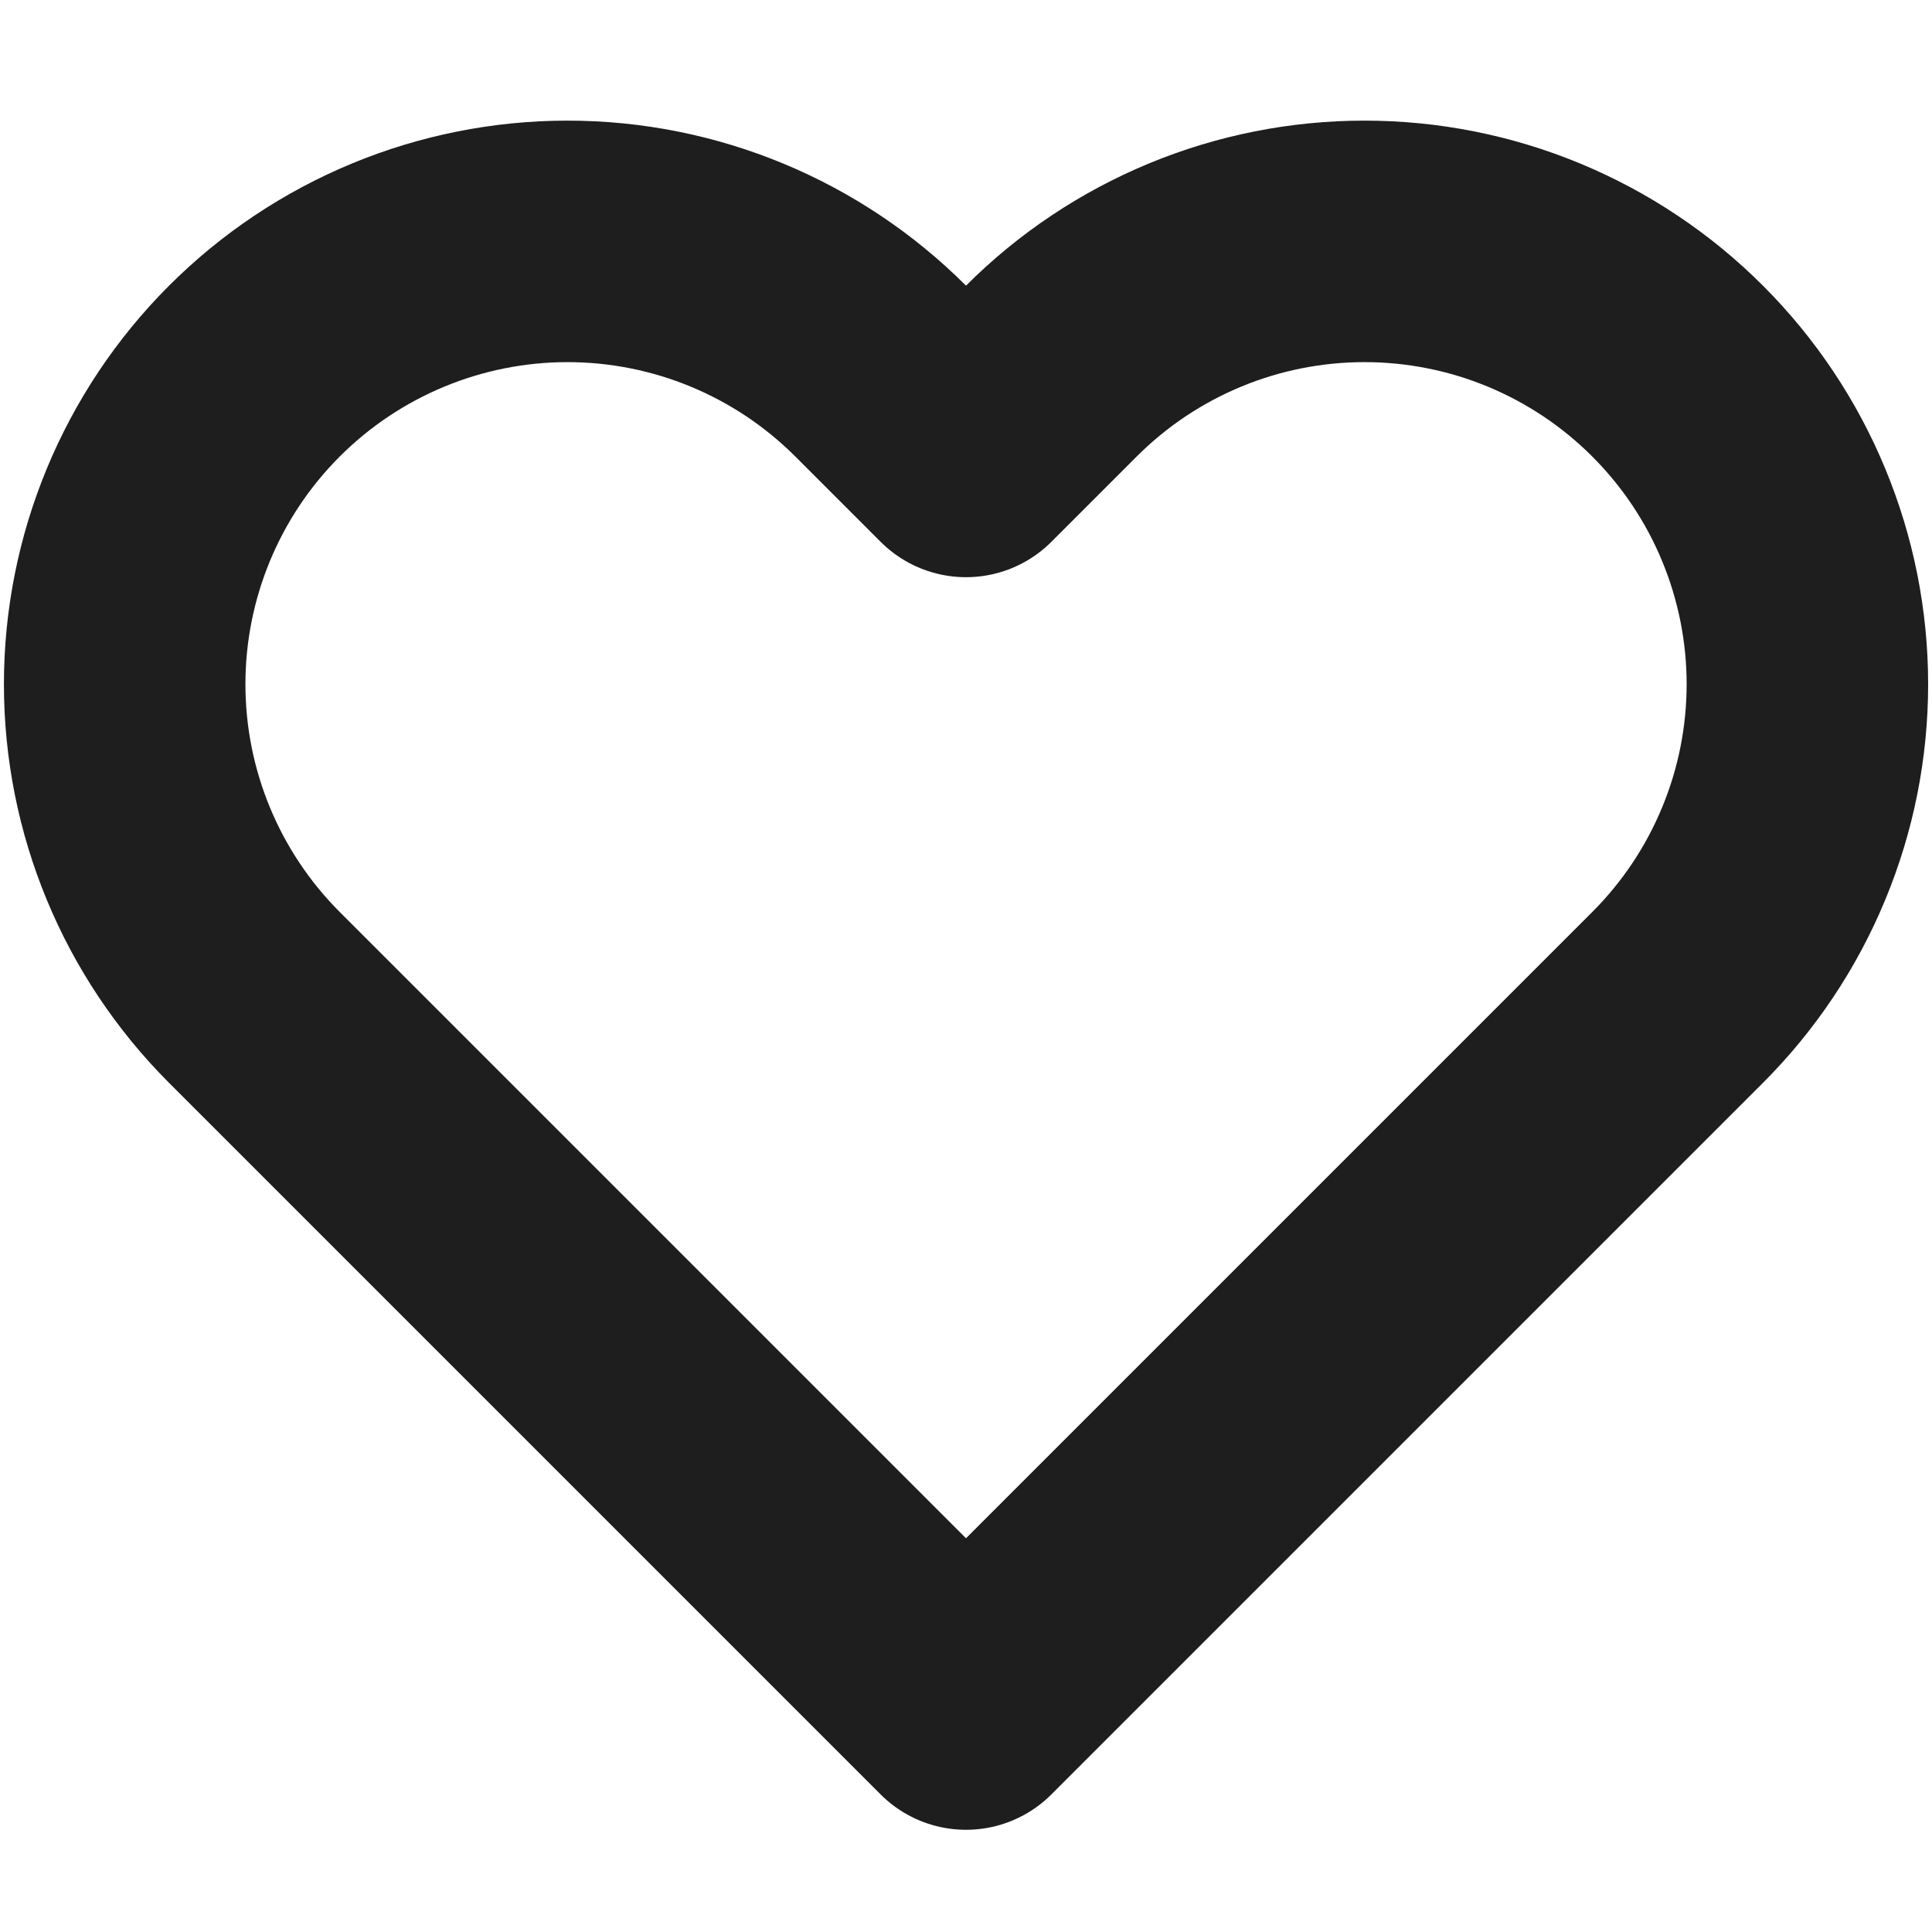
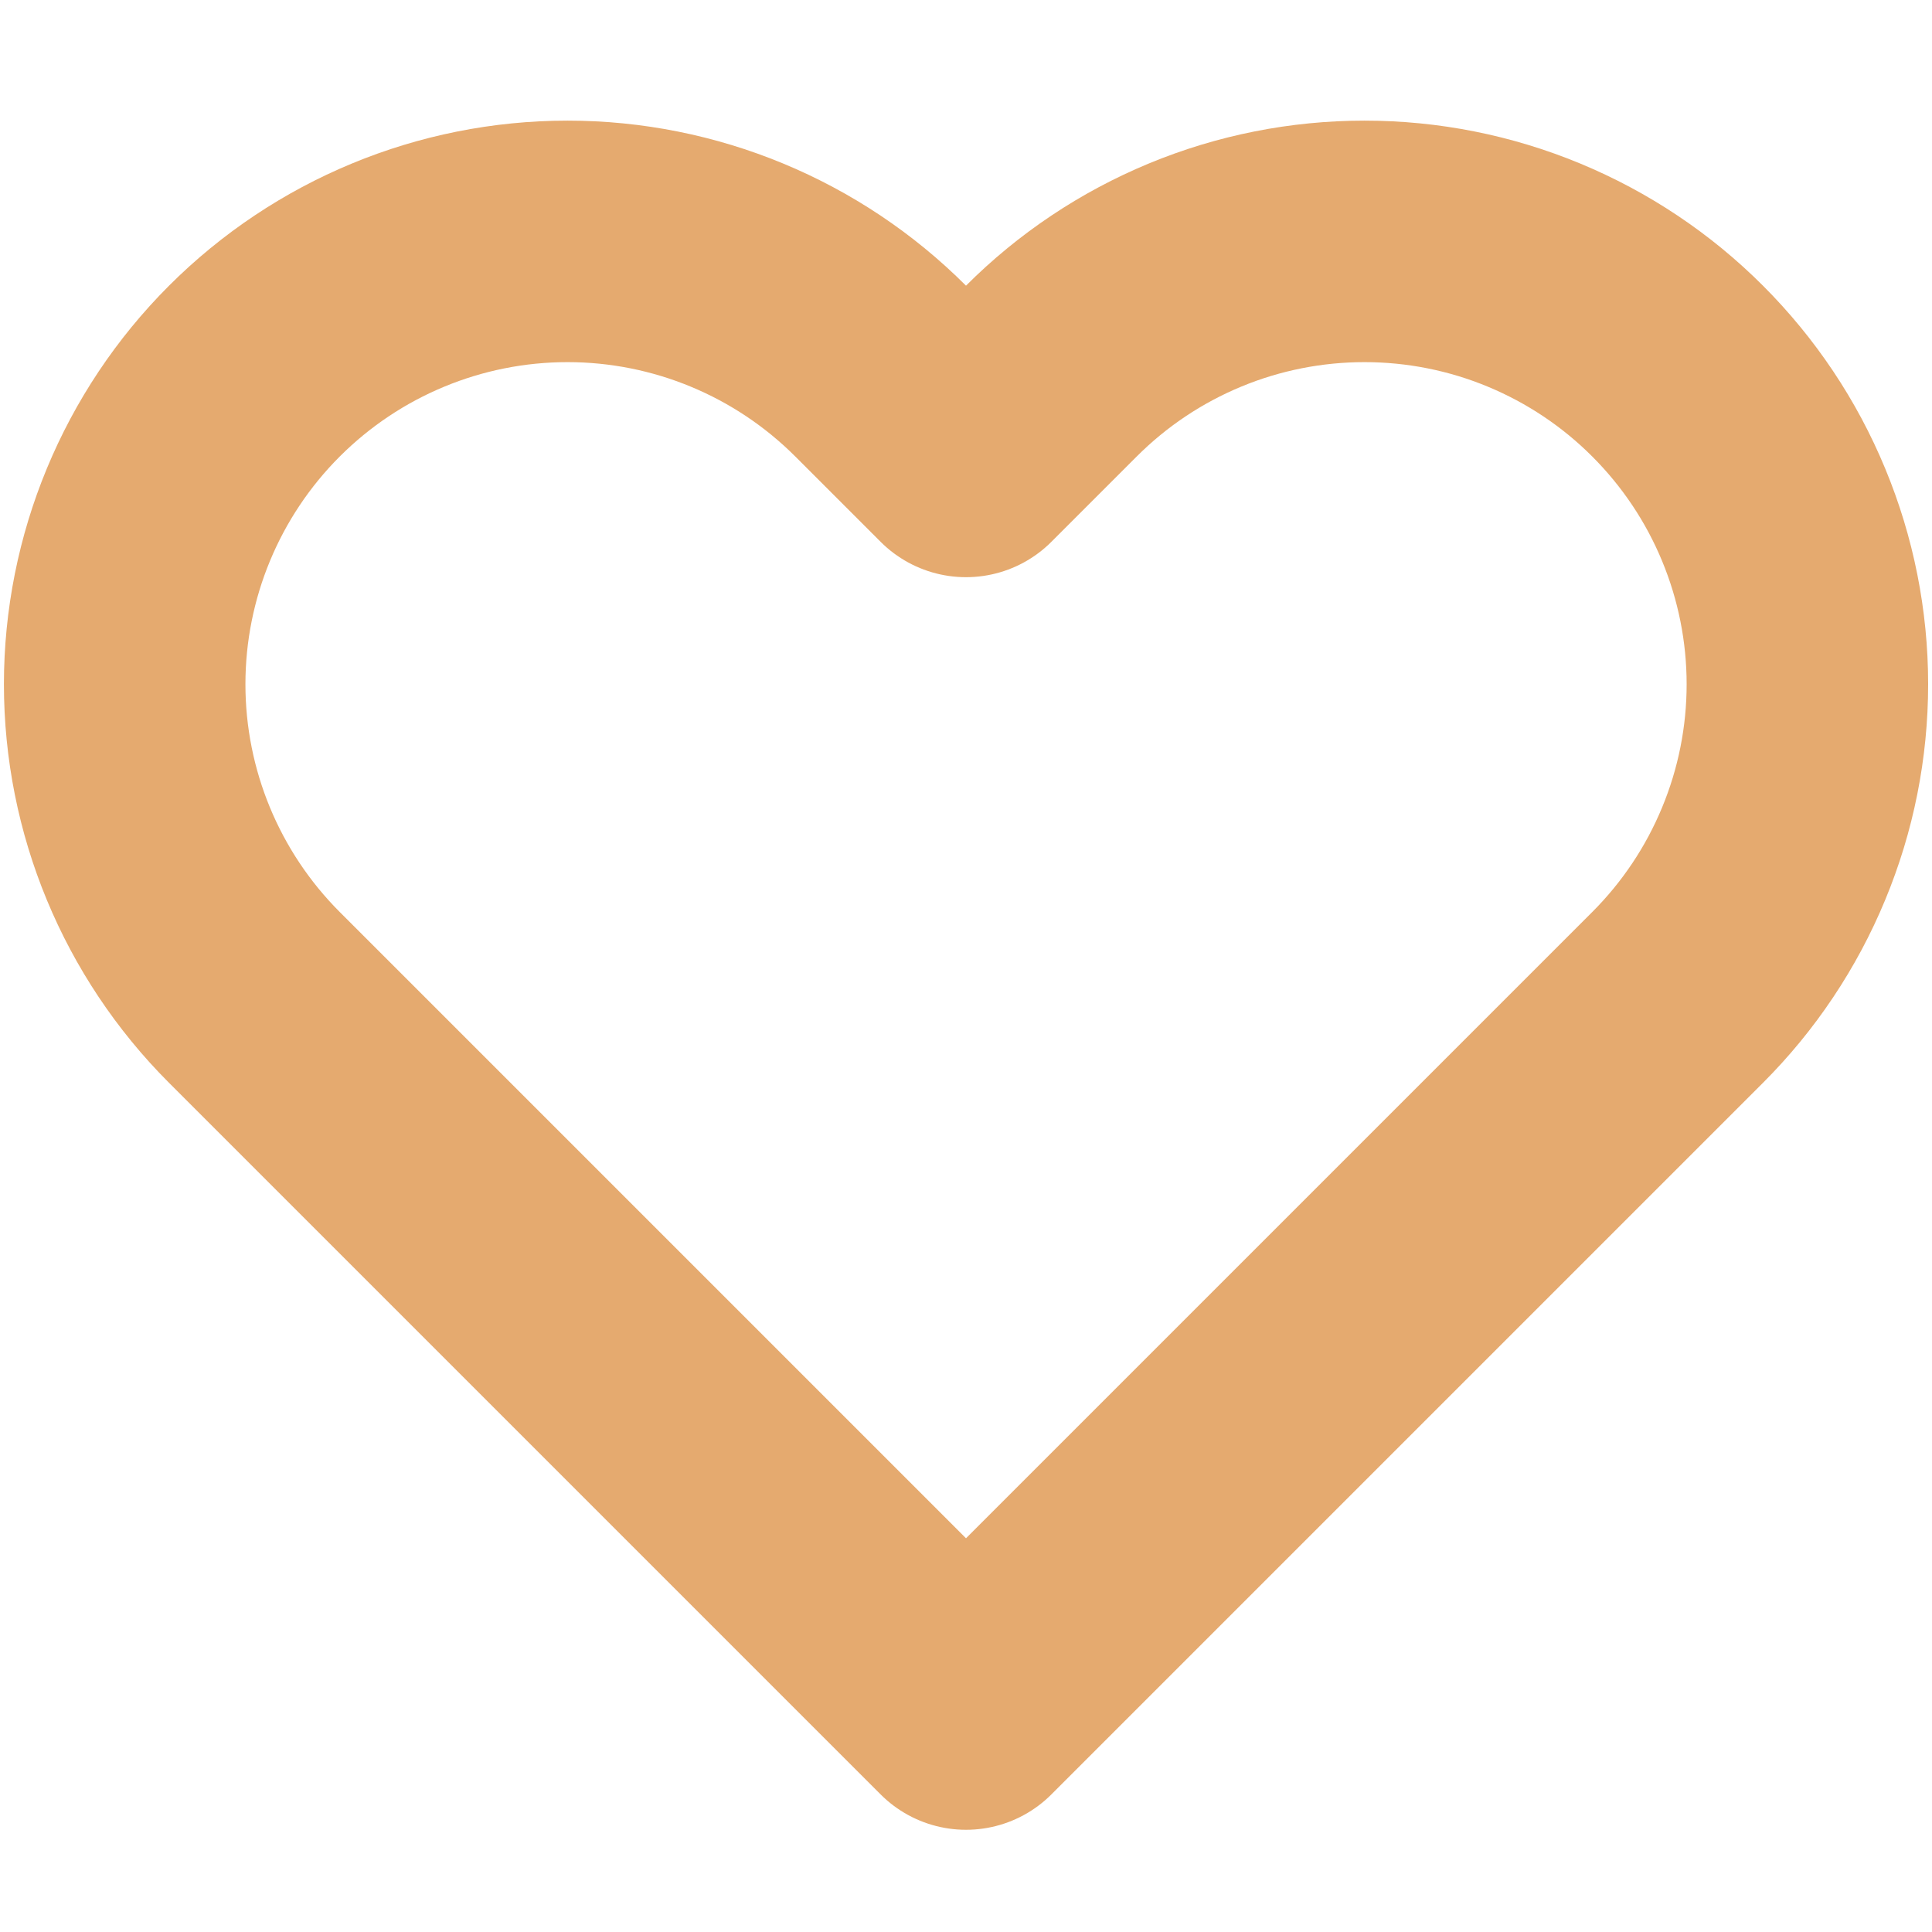
<svg xmlns="http://www.w3.org/2000/svg" width="32" height="32" viewBox="0 0 32 32" fill="none">
-   <path d="M27.787 6.147C27.106 5.465 26.297 4.925 25.407 4.556C24.517 4.187 23.563 3.998 22.6 3.998C21.637 3.998 20.683 4.187 19.793 4.556C18.903 4.925 18.094 5.465 17.413 6.147L16 7.56L14.587 6.147C13.211 4.771 11.345 3.998 9.4 3.998C7.455 3.998 5.589 4.771 4.213 6.147C2.838 7.522 2.065 9.388 2.065 11.333C2.065 13.279 2.838 15.144 4.213 16.52L16 28.307L27.787 16.52C28.468 15.839 29.009 15.03 29.377 14.14C29.746 13.251 29.936 12.297 29.936 11.333C29.936 10.37 29.746 9.416 29.377 8.526C29.009 7.636 28.468 6.828 27.787 6.147Z" stroke="#1E1E1E" stroke-width="4" stroke-linecap="round" stroke-linejoin="round" />
+   <path d="M27.787 6.147C27.106 5.465 26.297 4.925 25.407 4.556C24.517 4.187 23.563 3.998 22.6 3.998C21.637 3.998 20.683 4.187 19.793 4.556C18.903 4.925 18.094 5.465 17.413 6.147L16 7.56L14.587 6.147C13.211 4.771 11.345 3.998 9.4 3.998C7.455 3.998 5.589 4.771 4.213 6.147C2.838 7.522 2.065 9.388 2.065 11.333C2.065 13.279 2.838 15.144 4.213 16.52L16 28.307L27.787 16.52C28.468 15.839 29.009 15.03 29.377 14.14C29.746 13.251 29.936 12.297 29.936 11.333C29.936 10.37 29.746 9.416 29.377 8.526C29.009 7.636 28.468 6.828 27.787 6.147Z" stroke="#E5AA6F" stroke-width="4" stroke-linecap="round" stroke-linejoin="round" />
</svg>
